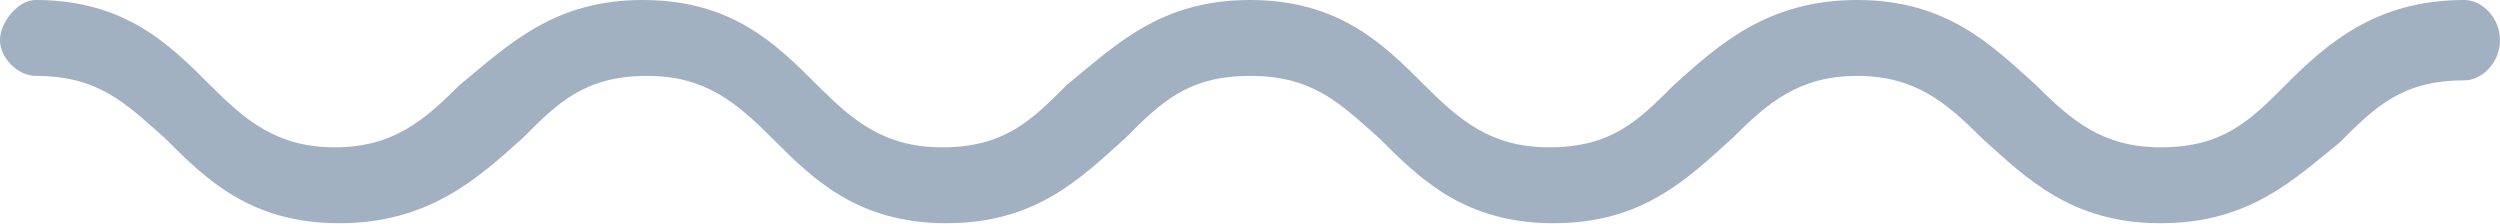
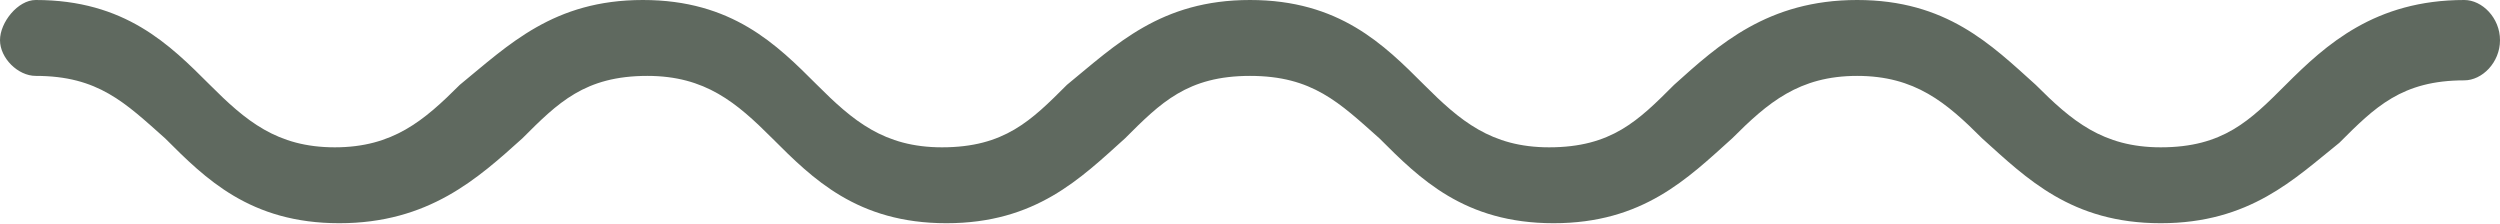
<svg xmlns="http://www.w3.org/2000/svg" version="1.1" id="Layer_1" x="0px" y="0px" viewBox="0 0 56 5" enable-background="new 0 0 56 5" xml:space="preserve">
-   <path fill="#A1B1C1" d="M48.4,5c-2,0-3-1-4-1.9c-0.8-0.8-1.5-1.4-2.8-1.4s-2,0.6-2.8,1.4C37.8,4,36.8,5,34.8,5c-2,0-3-1-3.9-1.9  C30,2.3,29.4,1.7,28,1.7c-1.4,0-2,0.6-2.8,1.4C24.2,4,23.2,5,21.2,5c-2,0-3-1-3.9-1.9c-0.8-0.8-1.5-1.4-2.8-1.4  c-1.4,0-2,0.6-2.8,1.4C10.7,4,9.6,5,7.6,5c-2,0-3-1-3.9-1.9C2.8,2.3,2.2,1.7,0.8,1.7C0.4,1.7,0,1.3,0,0.9S0.4,0,0.8,0  c2,0,3,1,3.9,1.9c0.8,0.8,1.5,1.4,2.8,1.4s2-0.6,2.8-1.4C11.4,1,12.4,0,14.4,0c2,0,3,1,3.9,1.9c0.8,0.8,1.5,1.4,2.8,1.4  c1.4,0,2-0.6,2.8-1.4C25,1,26,0,28,0c2,0,3,1,3.9,1.9c0.8,0.8,1.5,1.4,2.8,1.4c1.4,0,2-0.6,2.8-1.4C38.5,1,39.6,0,41.6,0s3,1,4,1.9  c0.8,0.8,1.5,1.4,2.8,1.4c1.4,0,2-0.6,2.8-1.4C52.1,1,53.2,0,55.2,0C55.6,0,56,0.4,56,0.9s-0.4,0.9-0.8,0.9c-1.4,0-2,0.6-2.8,1.4  C51.4,4,50.4,5,48.4,5z" />
+   <path fill="#5F695F" d="M48.4,5c-2,0-3-1-4-1.9c-0.8-0.8-1.5-1.4-2.8-1.4s-2,0.6-2.8,1.4C37.8,4,36.8,5,34.8,5c-2,0-3-1-3.9-1.9  C30,2.3,29.4,1.7,28,1.7c-1.4,0-2,0.6-2.8,1.4C24.2,4,23.2,5,21.2,5c-2,0-3-1-3.9-1.9c-0.8-0.8-1.5-1.4-2.8-1.4  c-1.4,0-2,0.6-2.8,1.4C10.7,4,9.6,5,7.6,5c-2,0-3-1-3.9-1.9C2.8,2.3,2.2,1.7,0.8,1.7C0.4,1.7,0,1.3,0,0.9S0.4,0,0.8,0  c2,0,3,1,3.9,1.9c0.8,0.8,1.5,1.4,2.8,1.4s2-0.6,2.8-1.4C11.4,1,12.4,0,14.4,0c2,0,3,1,3.9,1.9c0.8,0.8,1.5,1.4,2.8,1.4  c1.4,0,2-0.6,2.8-1.4C25,1,26,0,28,0c2,0,3,1,3.9,1.9c0.8,0.8,1.5,1.4,2.8,1.4c1.4,0,2-0.6,2.8-1.4C38.5,1,39.6,0,41.6,0s3,1,4,1.9  c0.8,0.8,1.5,1.4,2.8,1.4c1.4,0,2-0.6,2.8-1.4C52.1,1,53.2,0,55.2,0C55.6,0,56,0.4,56,0.9s-0.4,0.9-0.8,0.9c-1.4,0-2,0.6-2.8,1.4  C51.4,4,50.4,5,48.4,5z" />
</svg>
